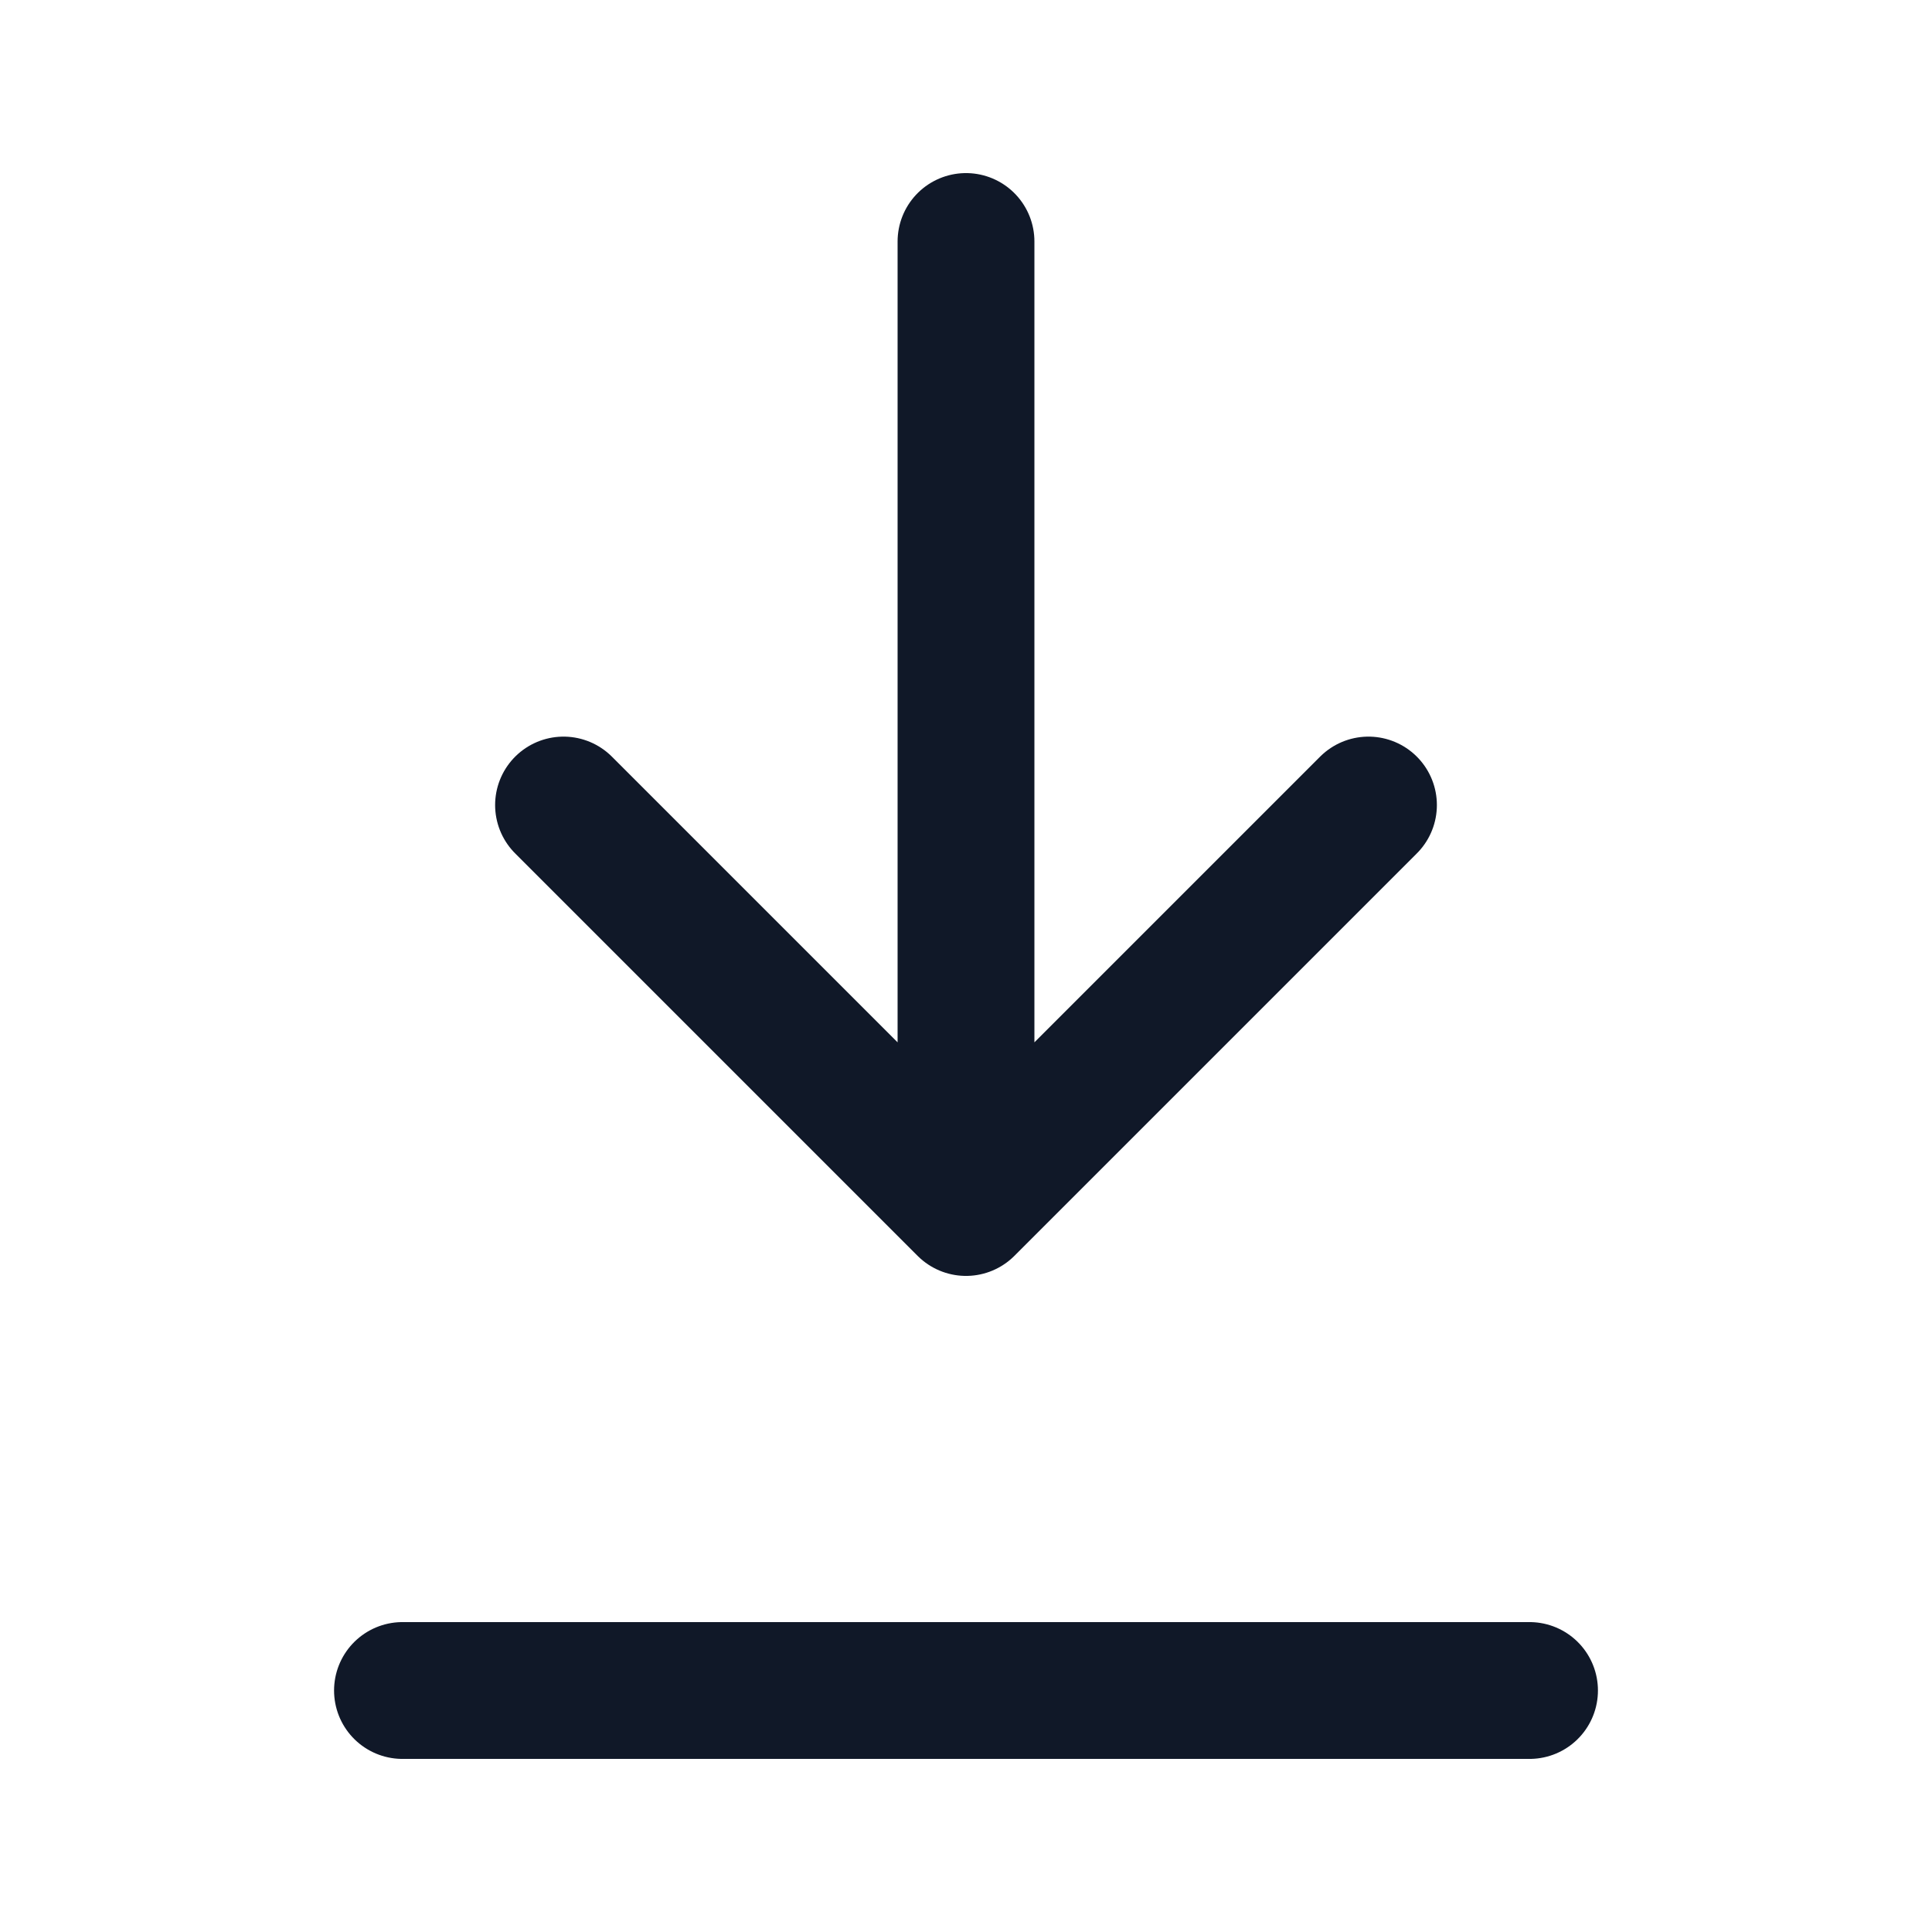
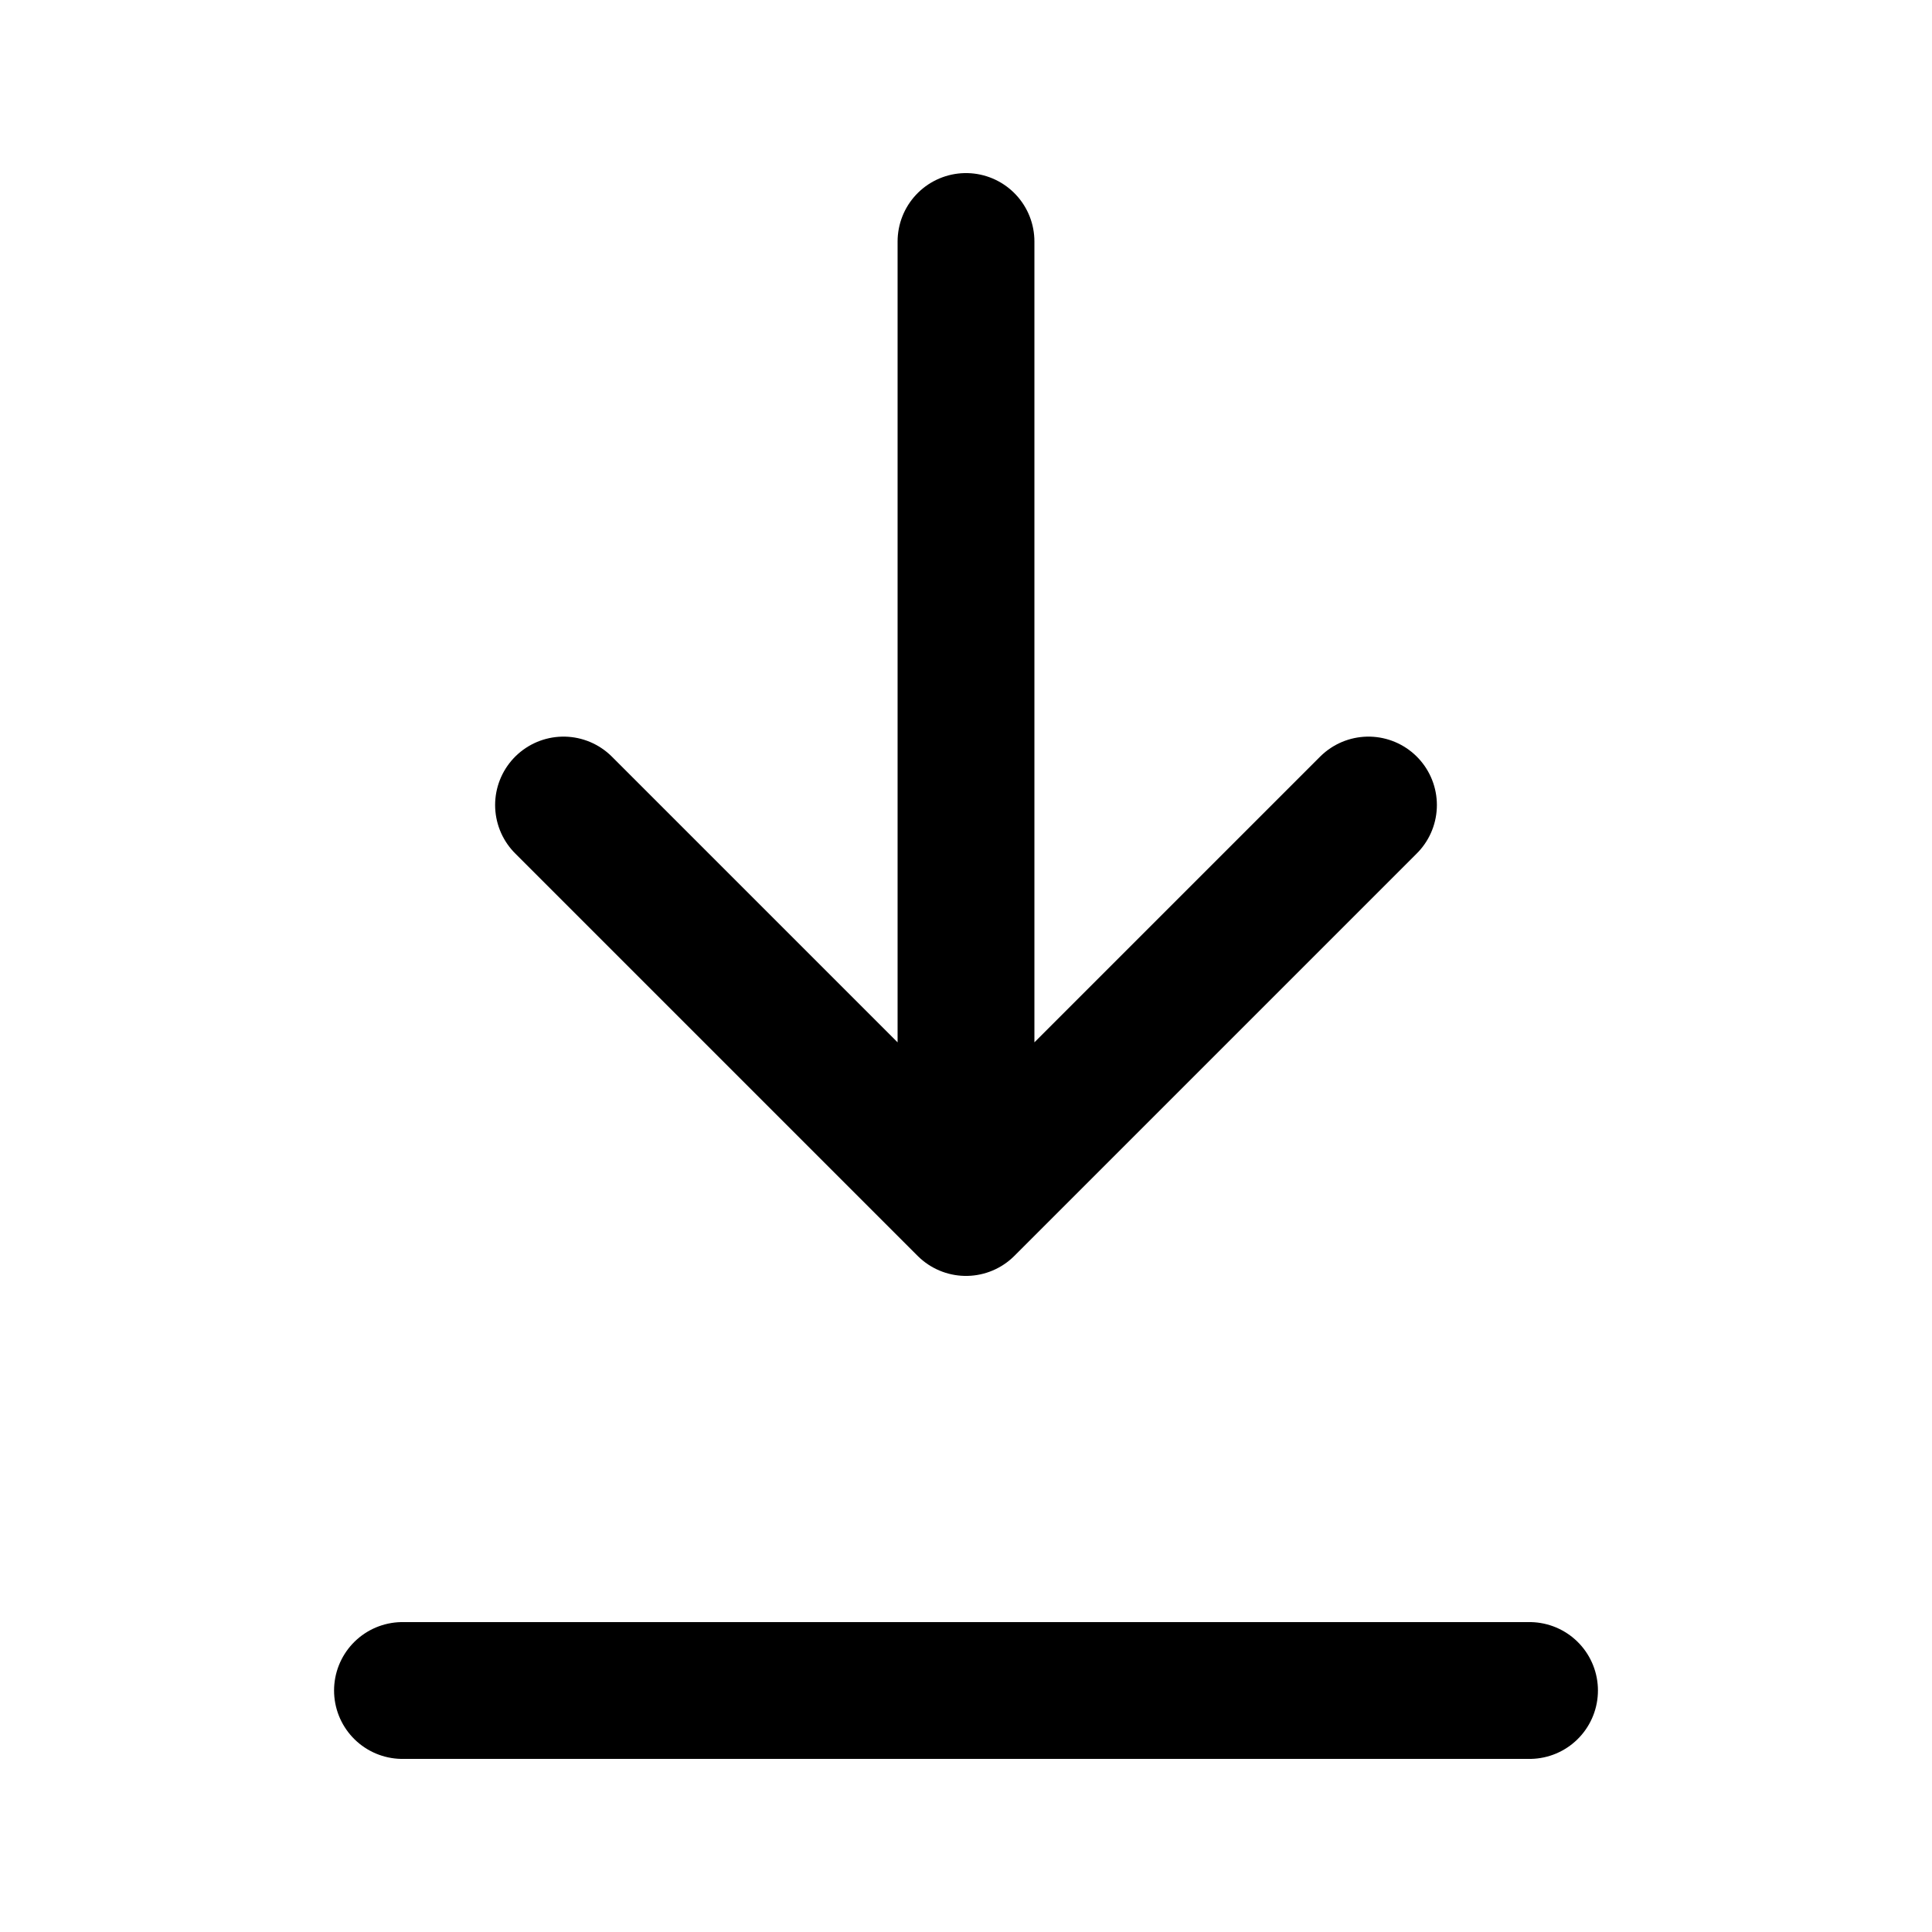
<svg xmlns="http://www.w3.org/2000/svg" width="22" height="22" viewBox="0 0 22 22" fill="none">
-   <path d="M11 2.75V13.75M15.583 9.167L11 13.75L6.417 9.167M4.583 19.25H17.417" stroke="#101828" stroke-width="1.558" stroke-linecap="round" stroke-linejoin="round" />
+   <path d="M11 2.75V13.75M15.583 9.167L11 13.75L6.417 9.167M4.583 19.25H17.417" stroke="currentColor" stroke-width="1.558" stroke-linecap="round" stroke-linejoin="round" />
</svg>
